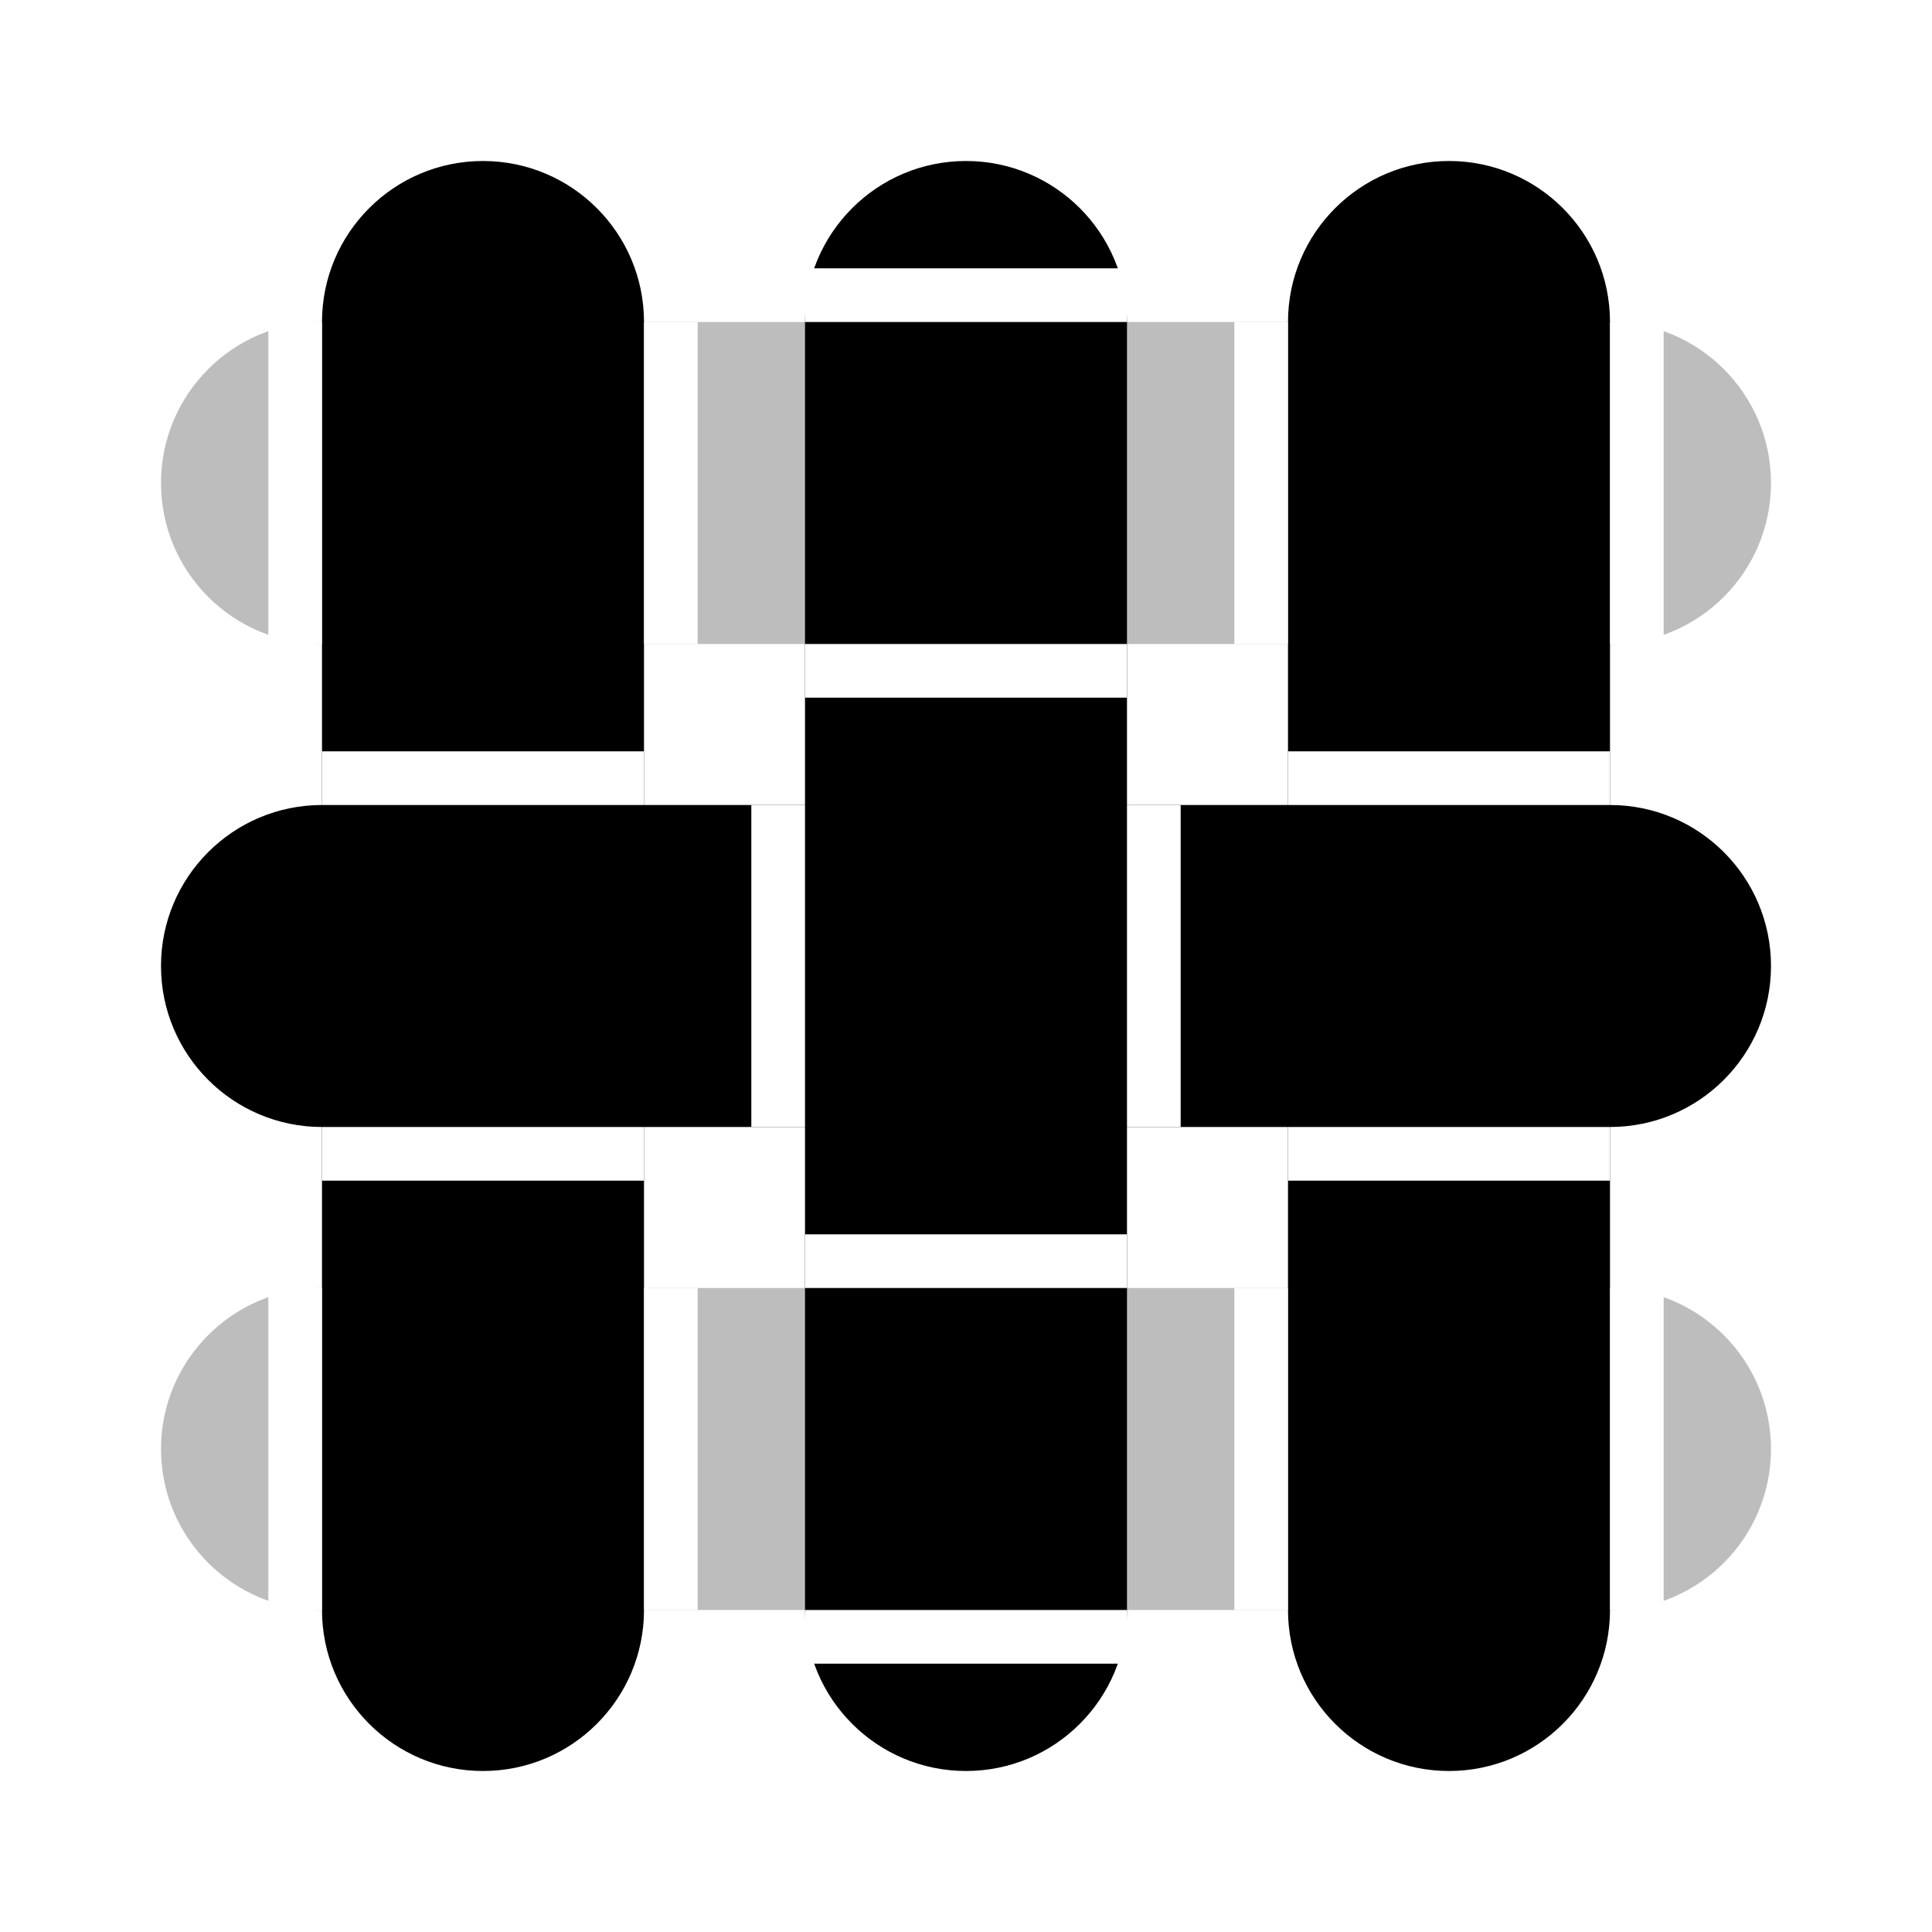
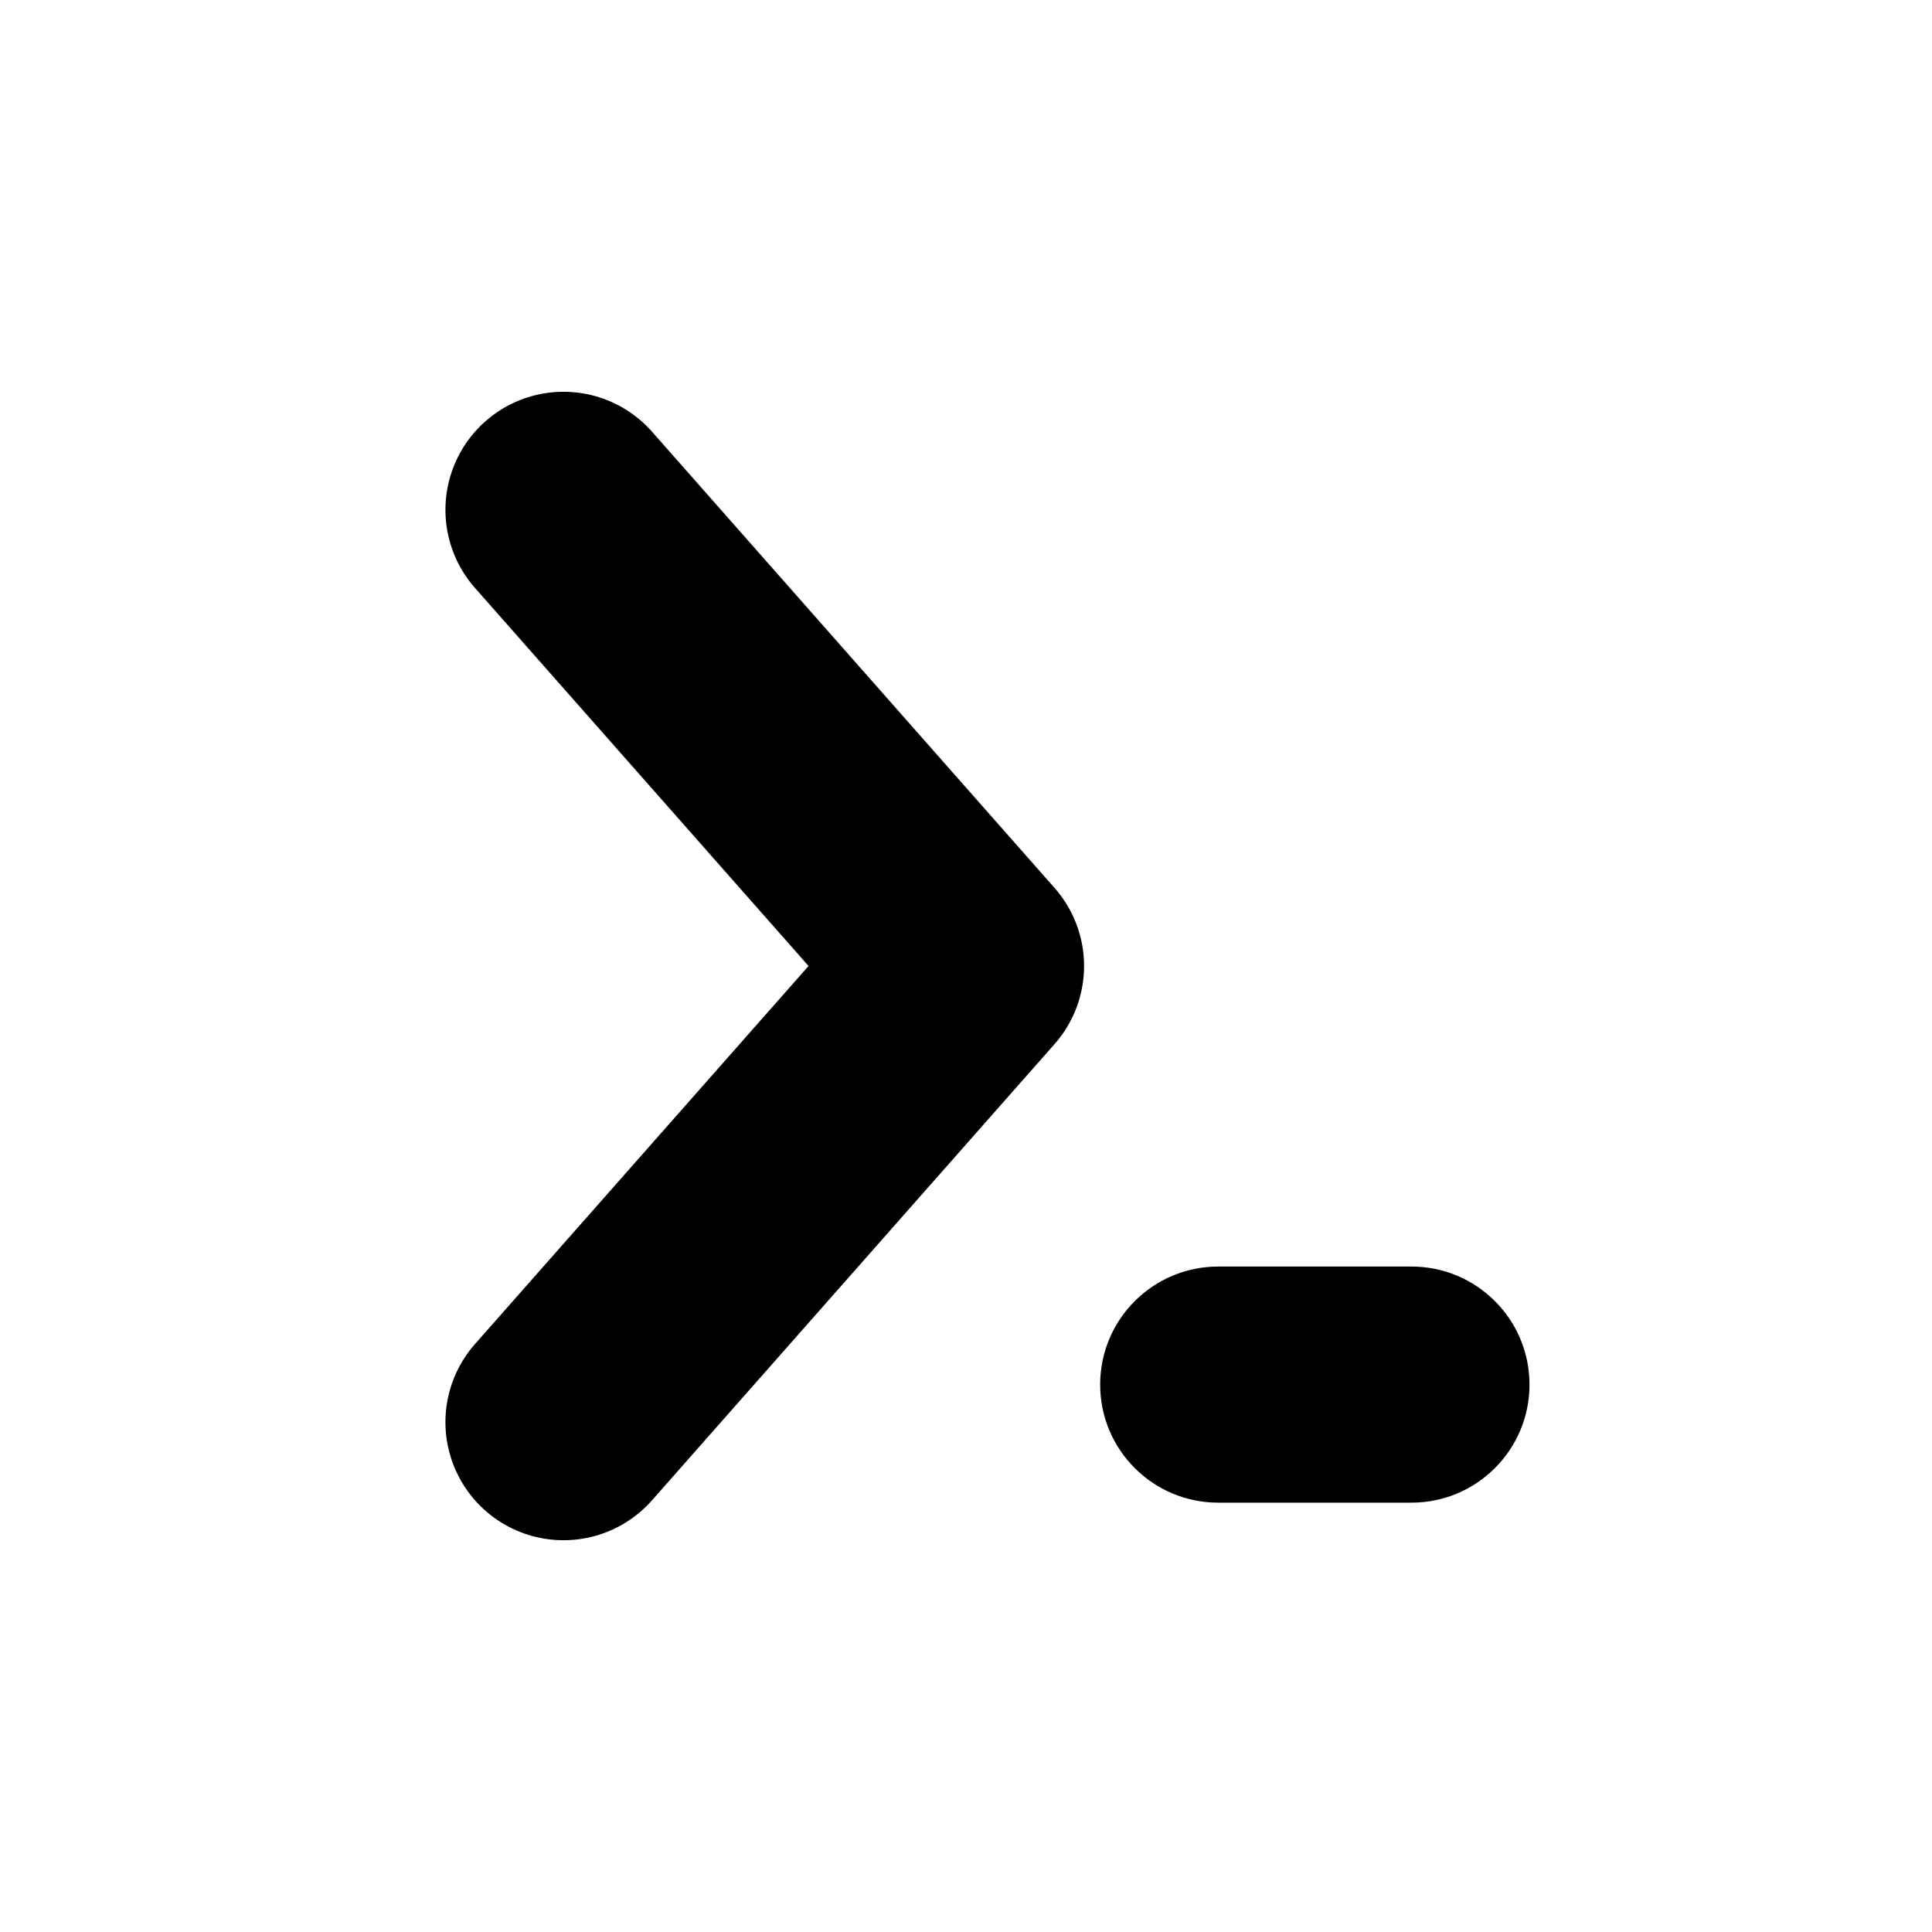
<svg xmlns="http://www.w3.org/2000/svg" width="36" height="36" viewBox="0 0 36 36">
  <rect width="36" height="36" fill="#fff" />
-   <rect x="3" y="6" width="30" height="6" rx="3.0" fill="#000" opacity="0.26" />
-   <rect x="3" y="15" width="30" height="6" rx="3.0" fill="#000" opacity="1.0" />
-   <rect x="3" y="24" width="30" height="6" rx="3.0" fill="#000" opacity="0.26" />
-   <rect x="6" y="3" width="6" height="30" rx="3.0" fill="#000" />
-   <rect x="15" y="3" width="6" height="30" rx="3.0" fill="#000" />
-   <rect x="24" y="3" width="6" height="30" rx="3.0" fill="#000" />
-   <rect x="5" y="6" width="1" height="6" fill="#fff" />
-   <rect x="12" y="6" width="1" height="6" fill="#fff" />
-   <rect x="6" y="14" width="6" height="1" fill="#fff" />
-   <rect x="6" y="21" width="6" height="1" fill="#fff" />
-   <rect x="5" y="24" width="1" height="6" fill="#fff" />
-   <rect x="12" y="24" width="1" height="6" fill="#fff" />
-   <rect x="15" y="5" width="6" height="1" fill="#fff" />
-   <rect x="15" y="12" width="6" height="1" fill="#fff" />
-   <rect x="14" y="15" width="1" height="6" fill="#fff" />
-   <rect x="21" y="15" width="1" height="6" fill="#fff" />
-   <rect x="15" y="23" width="6" height="1" fill="#fff" />
-   <rect x="15" y="30" width="6" height="1" fill="#fff" />
-   <rect x="23" y="6" width="1" height="6" fill="#fff" />
-   <rect x="30" y="6" width="1" height="6" fill="#fff" />
-   <rect x="24" y="14" width="6" height="1" fill="#fff" />
-   <rect x="24" y="21" width="6" height="1" fill="#fff" />
-   <rect x="23" y="24" width="1" height="6" fill="#fff" />
-   <rect x="30" y="24" width="1" height="6" fill="#fff" />
+   <path d="M10.5 9.5 18 18l-7.5 8.5" fill="none" stroke="#000" stroke-width="4.4" stroke-linecap="round" stroke-linejoin="round" />
+   <rect opacity="1.0" x="20.5" y="23.6" width="8" height="4.4" rx="2.2" fill="#000" />
</svg>
